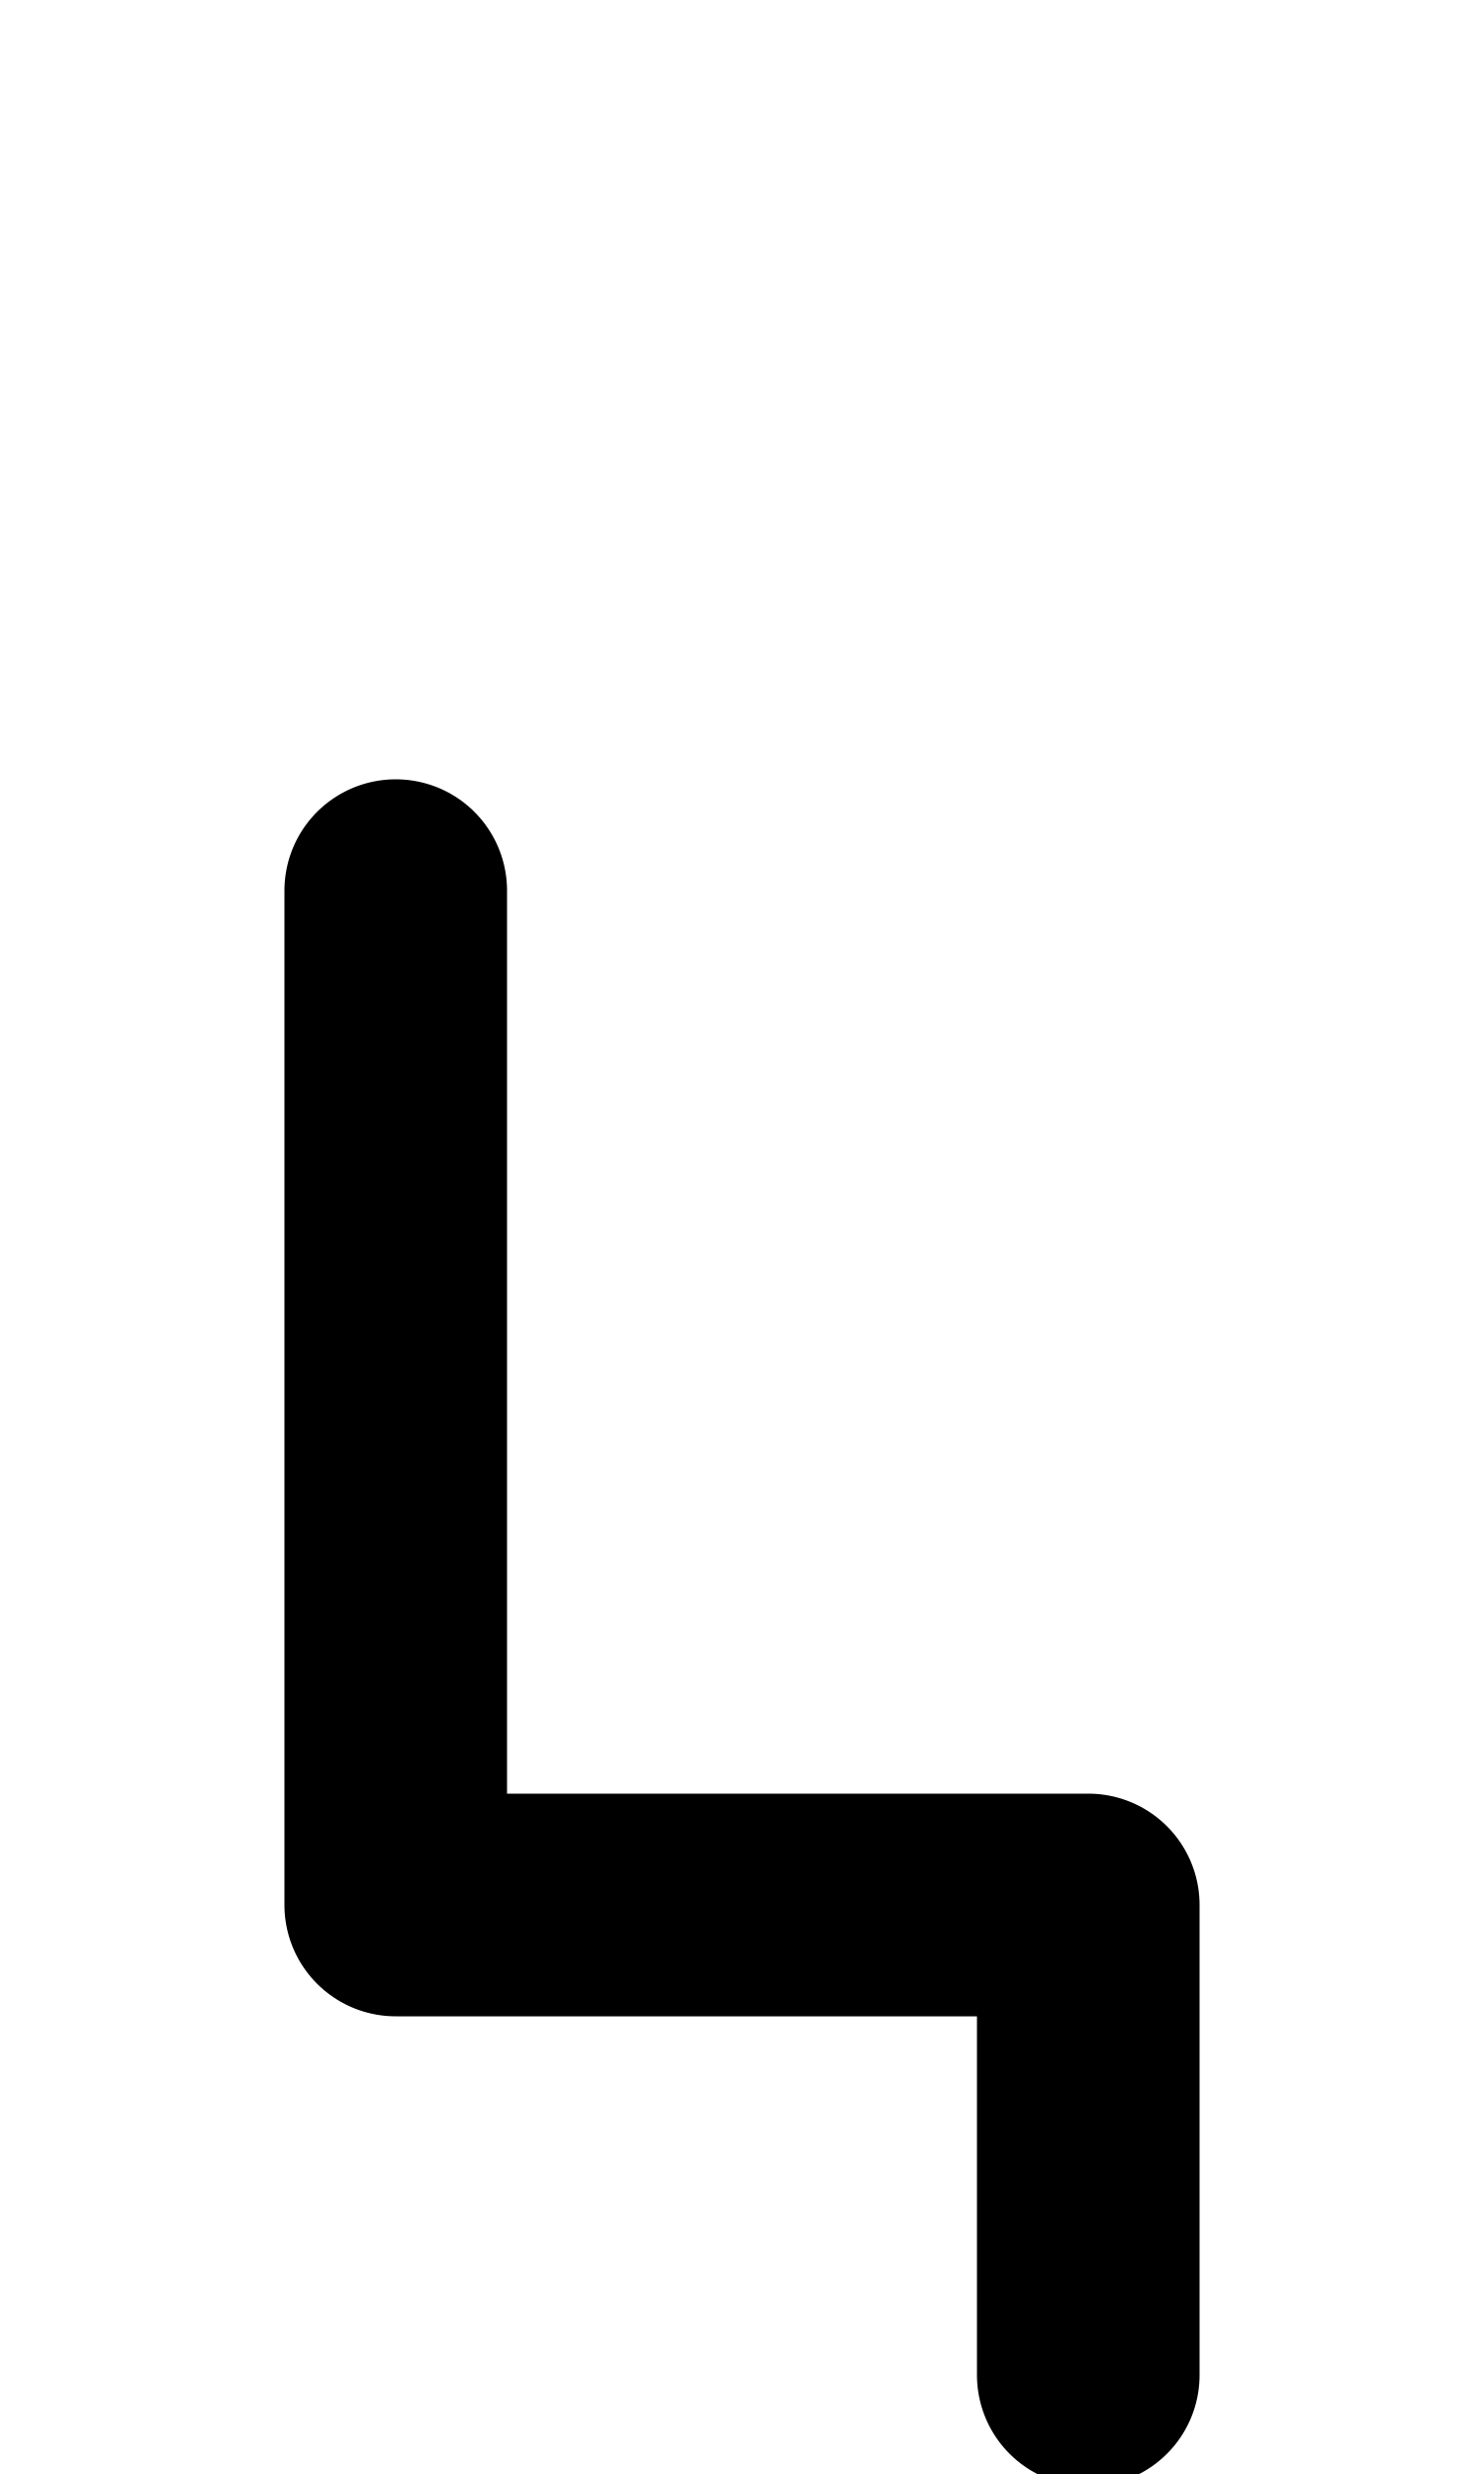
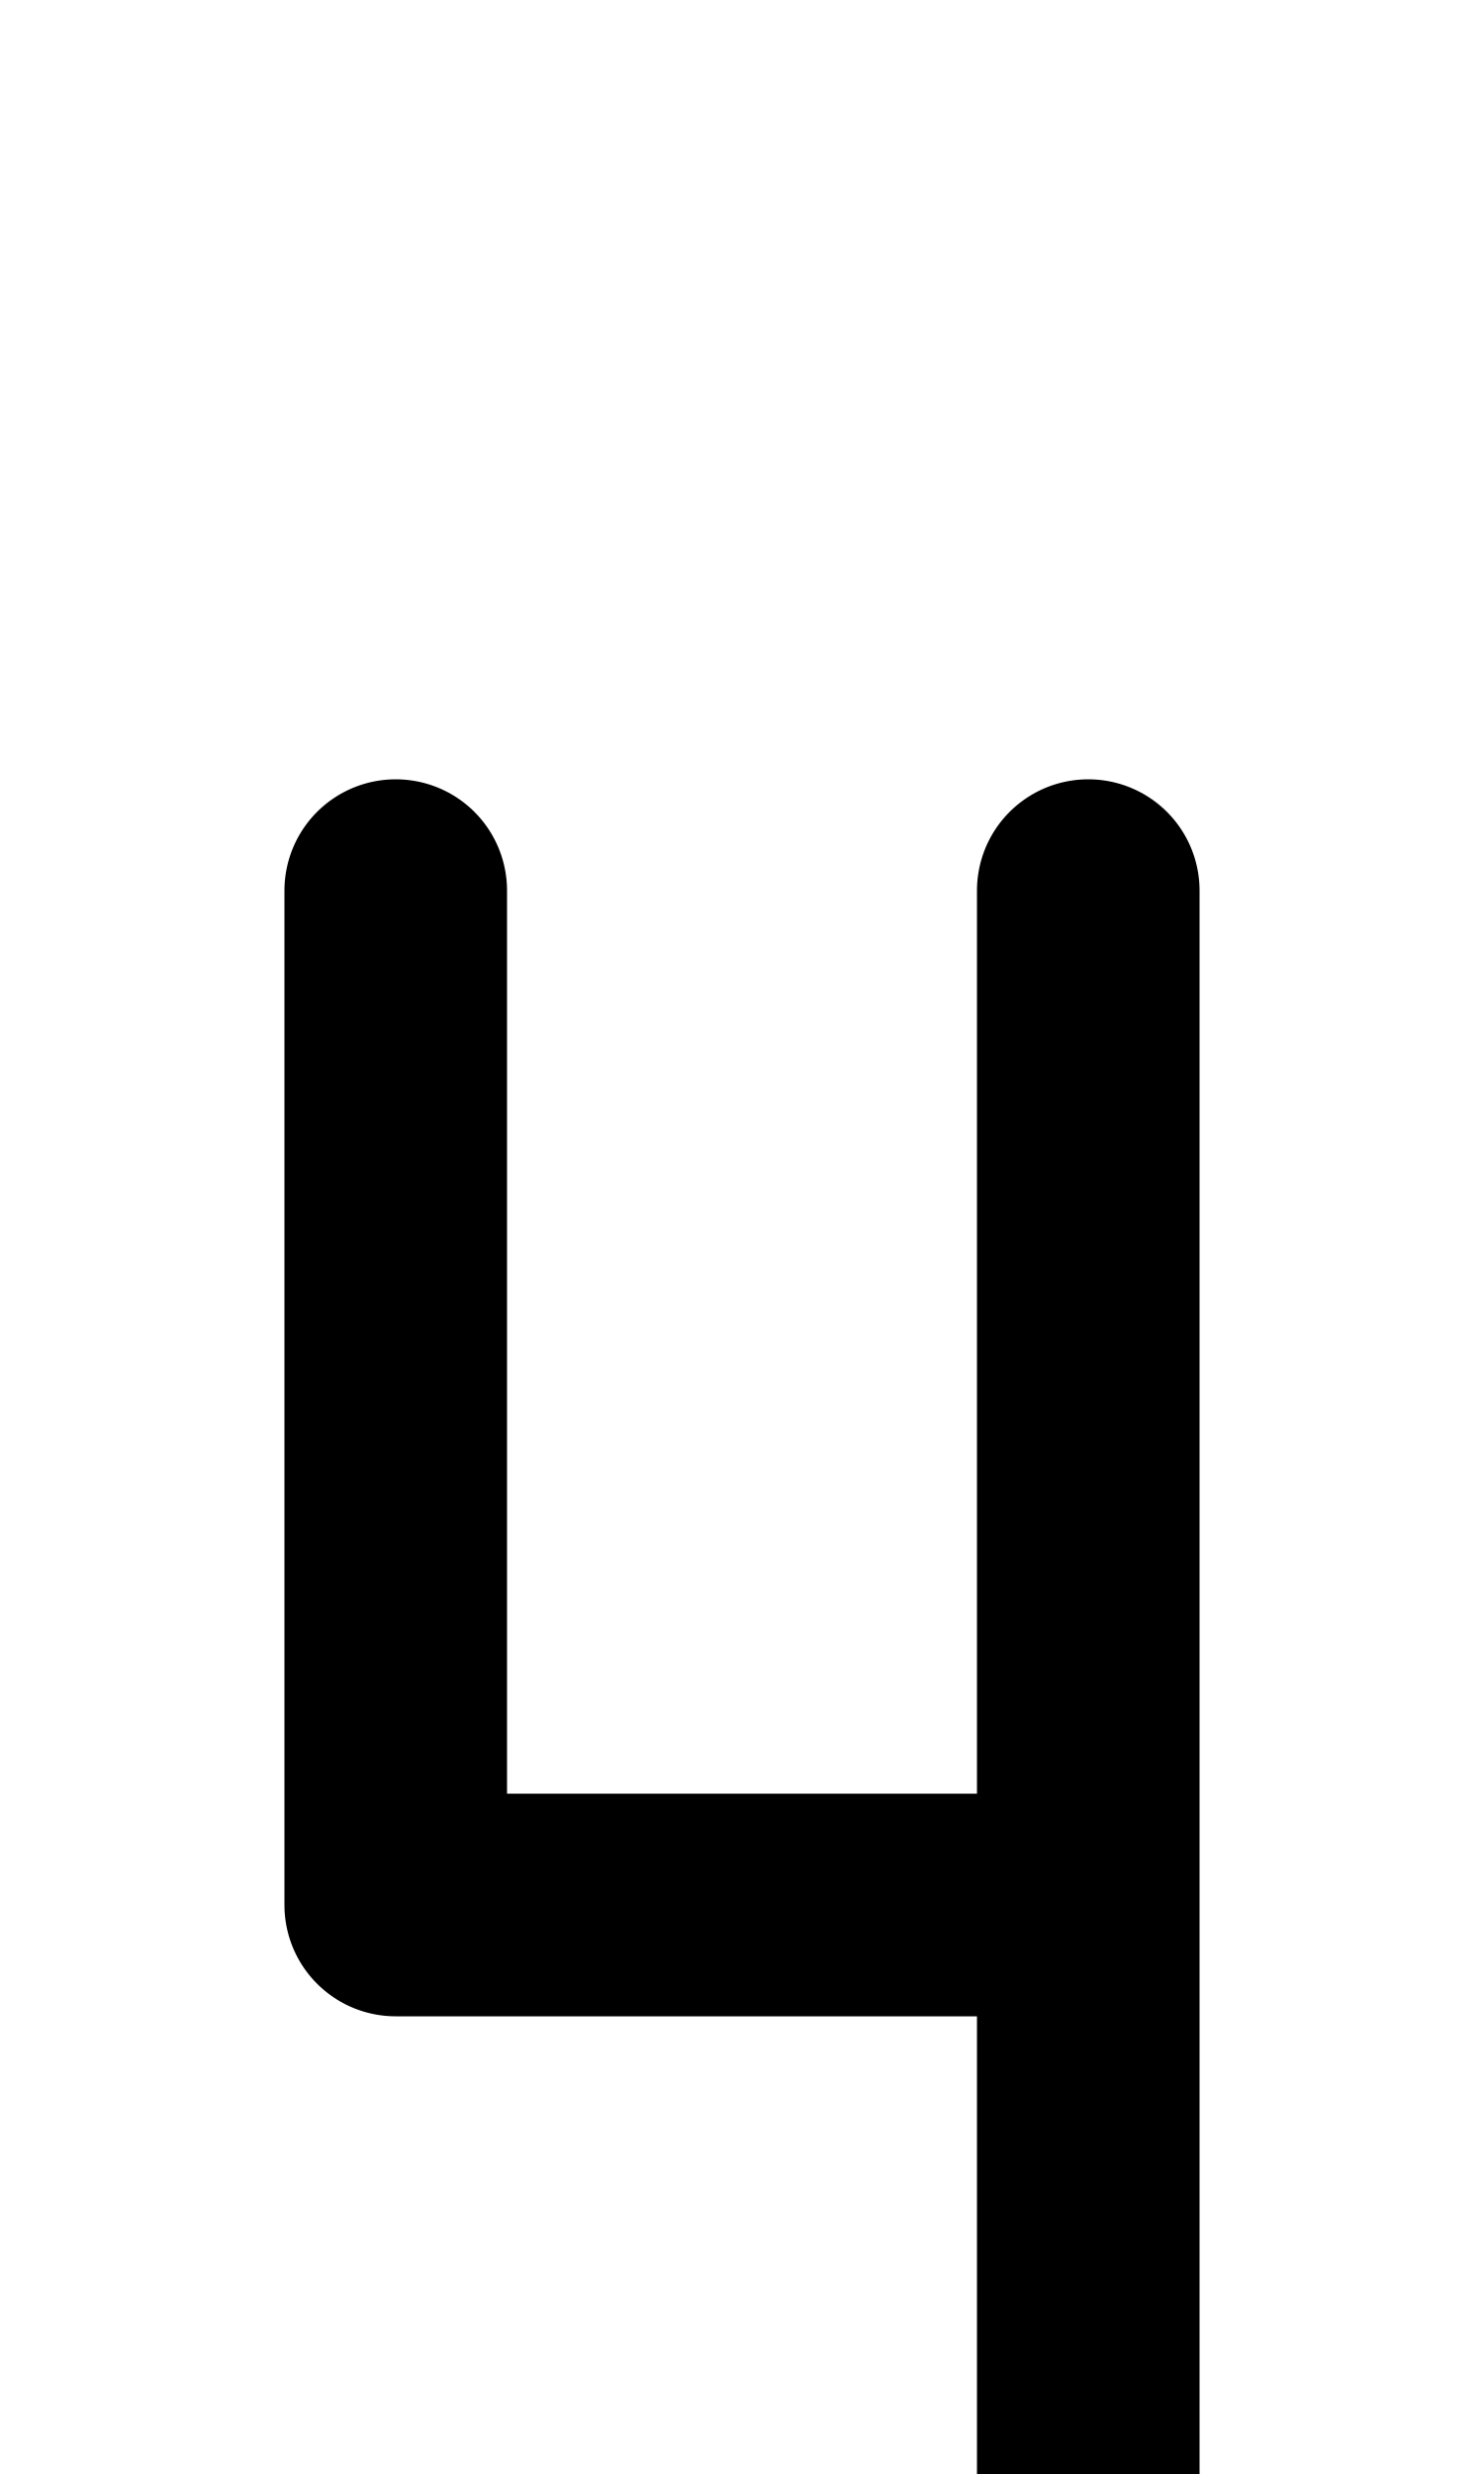
<svg xmlns="http://www.w3.org/2000/svg" viewBox="0 0 600.000 1000" width="600.000" height="1000">
-   <path d="M 115.000 770.000 L 115.014 771.104 L 115.054 772.208 L 115.122 773.310 L 115.217 774.411 L 115.338 775.508 L 115.487 776.603 L 115.663 777.693 L 115.865 778.779 L 116.093 779.860 L 116.349 780.934 L 116.630 782.002 L 116.938 783.063 L 117.271 784.116 L 117.631 785.160 L 118.015 786.195 L 118.425 787.221 L 118.861 788.236 L 119.320 789.240 L 119.805 790.233 L 120.314 791.213 L 120.846 792.180 L 121.402 793.135 L 121.982 794.075 L 122.584 795.001 L 123.209 795.911 L 123.856 796.806 L 124.524 797.685 L 125.215 798.548 L 125.926 799.393 L 126.657 800.220 L 127.409 801.029 L 128.180 801.820 L 128.971 802.591 L 129.780 803.343 L 130.607 804.074 L 131.452 804.785 L 132.315 805.476 L 133.194 806.144 L 134.089 806.791 L 134.999 807.416 L 135.925 808.018 L 136.865 808.598 L 137.820 809.154 L 138.787 809.686 L 139.767 810.195 L 140.760 810.680 L 141.764 811.139 L 142.779 811.575 L 143.805 811.985 L 144.840 812.369 L 145.884 812.729 L 146.937 813.062 L 147.998 813.370 L 149.066 813.651 L 150.140 813.907 L 151.221 814.135 L 152.307 814.337 L 153.397 814.513 L 154.492 814.662 L 155.589 814.783 L 156.690 814.878 L 157.792 814.946 L 158.896 814.986 L 160.000 815.000 L 395.000 815.000 L 395.000 960.000 L 395.014 961.104 L 395.054 962.208 L 395.122 963.310 L 395.217 964.411 L 395.338 965.508 L 395.487 966.603 L 395.663 967.693 L 395.865 968.779 L 396.093 969.860 L 396.349 970.934 L 396.630 972.002 L 396.938 973.063 L 397.271 974.116 L 397.631 975.160 L 398.015 976.195 L 398.425 977.221 L 398.861 978.236 L 399.320 979.240 L 399.805 980.233 L 400.314 981.213 L 400.846 982.180 L 401.402 983.135 L 401.982 984.075 L 402.584 985.001 L 403.209 985.911 L 403.856 986.806 L 404.524 987.685 L 405.215 988.548 L 405.926 989.393 L 406.657 990.220 L 407.409 991.029 L 408.180 991.820 L 408.971 992.591 L 409.780 993.343 L 410.607 994.074 L 411.452 994.785 L 412.315 995.476 L 413.194 996.144 L 414.089 996.791 L 414.999 997.416 L 415.925 998.018 L 416.865 998.598 L 417.820 999.154 L 418.787 999.686 L 419.767 1000.195 L 420.760 1000.680 L 421.764 1001.139 L 422.779 1001.575 L 423.805 1001.985 L 424.840 1002.369 L 425.884 1002.729 L 426.937 1003.062 L 427.998 1003.370 L 429.066 1003.651 L 430.140 1003.907 L 431.221 1004.135 L 432.307 1004.337 L 433.397 1004.513 L 434.492 1004.662 L 435.589 1004.783 L 436.690 1004.878 L 437.792 1004.946 L 438.896 1004.986 L 440.000 1005.000 L 441.104 1004.986 L 442.208 1004.946 L 443.310 1004.878 L 444.411 1004.783 L 445.508 1004.662 L 446.603 1004.513 L 447.693 1004.337 L 448.779 1004.135 L 449.860 1003.907 L 450.934 1003.651 L 452.002 1003.370 L 453.063 1003.062 L 454.116 1002.729 L 455.160 1002.369 L 456.195 1001.985 L 457.221 1001.575 L 458.236 1001.139 L 459.240 1000.680 L 460.233 1000.195 L 461.213 999.686 L 462.180 999.154 L 463.135 998.598 L 464.075 998.018 L 465.001 997.416 L 465.911 996.791 L 466.806 996.144 L 467.685 995.476 L 468.548 994.785 L 469.393 994.074 L 470.220 993.343 L 471.029 992.591 L 471.820 991.820 L 472.591 991.029 L 473.343 990.220 L 474.074 989.393 L 474.785 988.548 L 475.476 987.685 L 476.144 986.806 L 476.791 985.911 L 477.416 985.001 L 478.018 984.075 L 478.598 983.135 L 479.154 982.180 L 479.686 981.213 L 480.195 980.233 L 480.680 979.240 L 481.139 978.236 L 481.575 977.221 L 481.985 976.195 L 482.369 975.160 L 482.729 974.116 L 483.062 973.063 L 483.370 972.002 L 483.651 970.934 L 483.907 969.860 L 484.135 968.779 L 484.337 967.693 L 484.513 966.603 L 484.662 965.508 L 484.783 964.411 L 484.878 963.310 L 484.946 962.208 L 484.986 961.104 L 485.000 960.000 L 485.000 770.000 L 484.986 768.896 L 484.946 767.792 L 484.878 766.690 L 484.783 765.589 L 484.662 764.492 L 484.513 763.397 L 484.337 762.307 L 484.135 761.221 L 483.907 760.140 L 483.651 759.066 L 483.370 757.998 L 483.062 756.937 L 482.729 755.884 L 482.369 754.840 L 481.985 753.805 L 481.575 752.779 L 481.139 751.764 L 480.680 750.760 L 480.195 749.767 L 479.686 748.787 L 479.154 747.820 L 478.598 746.865 L 478.018 745.925 L 477.416 744.999 L 476.791 744.089 L 476.144 743.194 L 475.476 742.315 L 474.785 741.452 L 474.074 740.607 L 473.343 739.780 L 472.591 738.971 L 471.820 738.180 L 471.029 737.409 L 470.220 736.657 L 469.393 735.926 L 468.548 735.215 L 467.685 734.524 L 466.806 733.856 L 465.911 733.209 L 465.001 732.584 L 464.075 731.982 L 463.135 731.402 L 462.180 730.846 L 461.213 730.314 L 460.233 729.805 L 459.240 729.320 L 458.236 728.861 L 457.221 728.425 L 456.195 728.015 L 455.160 727.631 L 454.116 727.271 L 453.063 726.938 L 452.002 726.630 L 450.934 726.349 L 449.860 726.093 L 448.779 725.865 L 447.693 725.663 L 446.603 725.487 L 445.508 725.338 L 444.411 725.217 L 443.310 725.122 L 442.208 725.054 L 441.104 725.014 L 440.000 725.000 L 205.000 725.000 L 205.000 360.000 L 204.986 358.896 L 204.946 357.792 L 204.878 356.690 L 204.783 355.589 L 204.662 354.492 L 204.513 353.397 L 204.337 352.307 L 204.135 351.221 L 203.907 350.140 L 203.651 349.066 L 203.370 347.998 L 203.062 346.937 L 202.729 345.884 L 202.369 344.840 L 201.985 343.805 L 201.575 342.779 L 201.139 341.764 L 200.680 340.760 L 200.195 339.767 L 199.686 338.787 L 199.154 337.820 L 198.598 336.865 L 198.018 335.925 L 197.416 334.999 L 196.791 334.089 L 196.144 333.194 L 195.476 332.315 L 194.785 331.452 L 194.074 330.607 L 193.343 329.780 L 192.591 328.971 L 191.820 328.180 L 191.029 327.409 L 190.220 326.657 L 189.393 325.926 L 188.548 325.215 L 187.685 324.524 L 186.806 323.856 L 185.911 323.209 L 185.001 322.584 L 184.075 321.982 L 183.135 321.402 L 182.180 320.846 L 181.213 320.314 L 180.233 319.805 L 179.240 319.320 L 178.236 318.861 L 177.221 318.425 L 176.195 318.015 L 175.160 317.631 L 174.116 317.271 L 173.063 316.938 L 172.002 316.630 L 170.934 316.349 L 169.860 316.093 L 168.779 315.865 L 167.693 315.663 L 166.603 315.487 L 165.508 315.338 L 164.411 315.217 L 163.310 315.122 L 162.208 315.054 L 161.104 315.014 L 160.000 315.000 L 158.896 315.014 L 157.792 315.054 L 156.690 315.122 L 155.589 315.217 L 154.492 315.338 L 153.397 315.487 L 152.307 315.663 L 151.221 315.865 L 150.140 316.093 L 149.066 316.349 L 147.998 316.630 L 146.937 316.938 L 145.884 317.271 L 144.840 317.631 L 143.805 318.015 L 142.779 318.425 L 141.764 318.861 L 140.760 319.320 L 139.767 319.805 L 138.787 320.314 L 137.820 320.846 L 136.865 321.402 L 135.925 321.982 L 134.999 322.584 L 134.089 323.209 L 133.194 323.856 L 132.315 324.524 L 131.452 325.215 L 130.607 325.926 L 129.780 326.657 L 128.971 327.409 L 128.180 328.180 L 127.409 328.971 L 126.657 329.780 L 125.926 330.607 L 125.215 331.452 L 124.524 332.315 L 123.856 333.194 L 123.209 334.089 L 122.584 334.999 L 121.982 335.925 L 121.402 336.865 L 120.846 337.820 L 120.314 338.787 L 119.805 339.767 L 119.320 340.760 L 118.861 341.764 L 118.425 342.779 L 118.015 343.805 L 117.631 344.840 L 117.271 345.884 L 116.938 346.937 L 116.630 347.998 L 116.349 349.066 L 116.093 350.140 L 115.865 351.221 L 115.663 352.307 L 115.487 353.397 L 115.338 354.492 L 115.217 355.589 L 115.122 356.690 L 115.054 357.792 L 115.014 358.896 L 115.000 360.000 L 115.000 770.000 Z" fill="black" fill-rule="evenodd" />
+   <path d="M 115.014 771.104 L 115.054 772.208 L 115.122 773.310 L 115.217 774.411 L 115.338 775.508 L 115.487 776.603 L 115.663 777.693 L 115.865 778.779 L 116.093 779.860 L 116.349 780.934 L 116.630 782.002 L 116.938 783.063 L 117.271 784.116 L 117.631 785.160 L 118.015 786.195 L 118.425 787.221 L 118.861 788.236 L 119.320 789.240 L 119.805 790.233 L 120.314 791.213 L 120.846 792.180 L 121.402 793.135 L 121.982 794.075 L 122.584 795.001 L 123.209 795.911 L 123.856 796.806 L 124.524 797.685 L 125.215 798.548 L 125.926 799.393 L 126.657 800.220 L 127.409 801.029 L 128.180 801.820 L 128.971 802.591 L 129.780 803.343 L 130.607 804.074 L 131.452 804.785 L 132.315 805.476 L 133.194 806.144 L 134.089 806.791 L 134.999 807.416 L 135.925 808.018 L 136.865 808.598 L 137.820 809.154 L 138.787 809.686 L 139.767 810.195 L 140.760 810.680 L 141.764 811.139 L 142.779 811.575 L 143.805 811.985 L 144.840 812.369 L 145.884 812.729 L 146.937 813.062 L 147.998 813.370 L 149.066 813.651 L 150.140 813.907 L 151.221 814.135 L 152.307 814.337 L 153.397 814.513 L 154.492 814.662 L 155.589 814.783 L 156.690 814.878 L 157.792 814.946 L 158.896 814.986 L 160.000 815.000 L 395.000 815.000 L 395.000 1080.000 L 395.014 1081.104 L 395.054 1082.208 L 395.122 1083.310 L 395.217 1084.411 L 395.338 1085.508 L 395.487 1086.603 L 395.663 1087.693 L 395.865 1088.779 L 396.093 1089.860 L 396.349 1090.934 L 396.630 1092.002 L 396.938 1093.063 L 397.271 1094.116 L 397.631 1095.160 L 398.015 1096.195 L 398.425 1097.221 L 398.861 1098.236 L 399.320 1099.240 L 399.805 1100.233 L 400.314 1101.213 L 400.846 1102.180 L 401.402 1103.135 L 401.982 1104.075 L 402.584 1105.001 L 403.209 1105.911 L 403.856 1106.806 L 404.524 1107.685 L 405.215 1108.548 L 405.926 1109.393 L 406.657 1110.220 L 407.409 1111.029 L 408.180 1111.820 L 408.971 1112.591 L 409.780 1113.343 L 410.607 1114.074 L 411.452 1114.785 L 412.315 1115.476 L 413.194 1116.144 L 414.089 1116.791 L 414.999 1117.416 L 415.925 1118.018 L 416.865 1118.598 L 417.820 1119.154 L 418.787 1119.686 L 419.767 1120.195 L 420.760 1120.680 L 421.764 1121.139 L 422.779 1121.575 L 423.805 1121.985 L 424.840 1122.369 L 425.884 1122.729 L 426.937 1123.062 L 427.998 1123.370 L 429.066 1123.651 L 430.140 1123.907 L 431.221 1124.135 L 432.307 1124.337 L 433.397 1124.513 L 434.492 1124.662 L 435.589 1124.783 L 436.690 1124.878 L 437.792 1124.946 L 438.896 1124.986 L 440.000 1125.000 L 441.104 1124.986 L 442.208 1124.946 L 443.310 1124.878 L 444.411 1124.783 L 445.508 1124.662 L 446.603 1124.513 L 447.693 1124.337 L 448.779 1124.135 L 449.860 1123.907 L 450.934 1123.651 L 452.002 1123.370 L 453.063 1123.062 L 454.116 1122.729 L 455.160 1122.369 L 456.195 1121.985 L 457.221 1121.575 L 458.236 1121.139 L 459.240 1120.680 L 460.233 1120.195 L 461.213 1119.686 L 462.180 1119.154 L 463.135 1118.598 L 464.075 1118.018 L 465.001 1117.416 L 465.911 1116.791 L 466.806 1116.144 L 467.685 1115.476 L 468.548 1114.785 L 469.393 1114.074 L 470.220 1113.343 L 471.029 1112.591 L 471.820 1111.820 L 472.591 1111.029 L 473.343 1110.220 L 474.074 1109.393 L 474.785 1108.548 L 475.476 1107.685 L 476.144 1106.806 L 476.791 1105.911 L 477.416 1105.001 L 478.018 1104.075 L 478.598 1103.135 L 479.154 1102.180 L 479.686 1101.213 L 480.195 1100.233 L 480.680 1099.240 L 481.139 1098.236 L 481.575 1097.221 L 481.985 1096.195 L 482.369 1095.160 L 482.729 1094.116 L 483.062 1093.063 L 483.370 1092.002 L 483.651 1090.934 L 483.907 1089.860 L 484.135 1088.779 L 484.337 1087.693 L 484.513 1086.603 L 484.662 1085.508 L 484.783 1084.411 L 484.878 1083.310 L 484.946 1082.208 L 484.986 1081.104 L 485.000 1080.000 L 485.000 770.000 L 485.000 360.000 L 484.986 358.896 L 484.946 357.792 L 484.878 356.690 L 484.783 355.589 L 484.662 354.492 L 484.513 353.397 L 484.337 352.307 L 484.135 351.221 L 483.907 350.140 L 483.651 349.066 L 483.370 347.998 L 483.062 346.937 L 482.729 345.884 L 482.369 344.840 L 481.985 343.805 L 481.575 342.779 L 481.139 341.764 L 480.680 340.760 L 480.195 339.767 L 479.686 338.787 L 479.154 337.820 L 478.598 336.865 L 478.018 335.925 L 477.416 334.999 L 476.791 334.089 L 476.144 333.194 L 475.476 332.315 L 474.785 331.452 L 474.074 330.607 L 473.343 329.780 L 472.591 328.971 L 471.820 328.180 L 471.029 327.409 L 470.220 326.657 L 469.393 325.926 L 468.548 325.215 L 467.685 324.524 L 466.806 323.856 L 465.911 323.209 L 465.001 322.584 L 464.075 321.982 L 463.135 321.402 L 462.180 320.846 L 461.213 320.314 L 460.233 319.805 L 459.240 319.320 L 458.236 318.861 L 457.221 318.425 L 456.195 318.015 L 455.160 317.631 L 454.116 317.271 L 453.063 316.938 L 452.002 316.630 L 450.934 316.349 L 449.860 316.093 L 448.779 315.865 L 447.693 315.663 L 446.603 315.487 L 445.508 315.338 L 444.411 315.217 L 443.310 315.122 L 442.208 315.054 L 441.104 315.014 L 440.000 315.000 L 438.896 315.014 L 437.792 315.054 L 436.690 315.122 L 435.589 315.217 L 434.492 315.338 L 433.397 315.487 L 432.307 315.663 L 431.221 315.865 L 430.140 316.093 L 429.066 316.349 L 427.998 316.630 L 426.937 316.938 L 425.884 317.271 L 424.840 317.631 L 423.805 318.015 L 422.779 318.425 L 421.764 318.861 L 420.760 319.320 L 419.767 319.805 L 418.787 320.314 L 417.820 320.846 L 416.865 321.402 L 415.925 321.982 L 414.999 322.584 L 414.089 323.209 L 413.194 323.856 L 412.315 324.524 L 411.452 325.215 L 410.607 325.926 L 409.780 326.657 L 408.971 327.409 L 408.180 328.180 L 407.409 328.971 L 406.657 329.780 L 405.926 330.607 L 405.215 331.452 L 404.524 332.315 L 403.856 333.194 L 403.209 334.089 L 402.584 334.999 L 401.982 335.925 L 401.402 336.865 L 400.846 337.820 L 400.314 338.787 L 399.805 339.767 L 399.320 340.760 L 398.861 341.764 L 398.425 342.779 L 398.015 343.805 L 397.631 344.840 L 397.271 345.884 L 396.938 346.937 L 396.630 347.998 L 396.349 349.066 L 396.093 350.140 L 395.865 351.221 L 395.663 352.307 L 395.487 353.397 L 395.338 354.492 L 395.217 355.589 L 395.122 356.690 L 395.054 357.792 L 395.014 358.896 L 395.000 360.000 L 395.000 725.000 L 205.000 725.000 L 205.000 360.000 L 204.986 358.896 L 204.946 357.792 L 204.878 356.690 L 204.783 355.589 L 204.662 354.492 L 204.513 353.397 L 204.337 352.307 L 204.135 351.221 L 203.907 350.140 L 203.651 349.066 L 203.370 347.998 L 203.062 346.937 L 202.729 345.884 L 202.369 344.840 L 201.985 343.805 L 201.575 342.779 L 201.139 341.764 L 200.680 340.760 L 200.195 339.767 L 199.686 338.787 L 199.154 337.820 L 198.598 336.865 L 198.018 335.925 L 197.416 334.999 L 196.791 334.089 L 196.144 333.194 L 195.476 332.315 L 194.785 331.452 L 194.074 330.607 L 193.343 329.780 L 192.591 328.971 L 191.820 328.180 L 191.029 327.409 L 190.220 326.657 L 189.393 325.926 L 188.548 325.215 L 187.685 324.524 L 186.806 323.856 L 185.911 323.209 L 185.001 322.584 L 184.075 321.982 L 183.135 321.402 L 182.180 320.846 L 181.213 320.314 L 180.233 319.805 L 179.240 319.320 L 178.236 318.861 L 177.221 318.425 L 176.195 318.015 L 175.160 317.631 L 174.116 317.271 L 173.063 316.938 L 172.002 316.630 L 170.934 316.349 L 169.860 316.093 L 168.779 315.865 L 167.693 315.663 L 166.603 315.487 L 165.508 315.338 L 164.411 315.217 L 163.310 315.122 L 162.208 315.054 L 161.104 315.014 L 160.000 315.000 L 158.896 315.014 L 157.792 315.054 L 156.690 315.122 L 155.589 315.217 L 154.492 315.338 L 153.397 315.487 L 152.307 315.663 L 151.221 315.865 L 150.140 316.093 L 149.066 316.349 L 147.998 316.630 L 146.937 316.938 L 145.884 317.271 L 144.840 317.631 L 143.805 318.015 L 142.779 318.425 L 141.764 318.861 L 140.760 319.320 L 139.767 319.805 L 138.787 320.314 L 137.820 320.846 L 136.865 321.402 L 135.925 321.982 L 134.999 322.584 L 134.089 323.209 L 133.194 323.856 L 132.315 324.524 L 131.452 325.215 L 130.607 325.926 L 129.780 326.657 L 128.971 327.409 L 128.180 328.180 L 127.409 328.971 L 126.657 329.780 L 125.926 330.607 L 125.215 331.452 L 124.524 332.315 L 123.856 333.194 L 123.209 334.089 L 122.584 334.999 L 121.982 335.925 L 121.402 336.865 L 120.846 337.820 L 120.314 338.787 L 119.805 339.767 L 119.320 340.760 L 118.861 341.764 L 118.425 342.779 L 118.015 343.805 L 117.631 344.840 L 117.271 345.884 L 116.938 346.937 L 116.630 347.998 L 116.349 349.066 L 116.093 350.140 L 115.865 351.221 L 115.663 352.307 L 115.487 353.397 L 115.338 354.492 L 115.217 355.589 L 115.122 356.690 L 115.054 357.792 L 115.014 358.896 L 115.000 360.000 L 115.000 770.000 L 115.014 771.104 Z" fill="black" fill-rule="evenodd" />
</svg>
